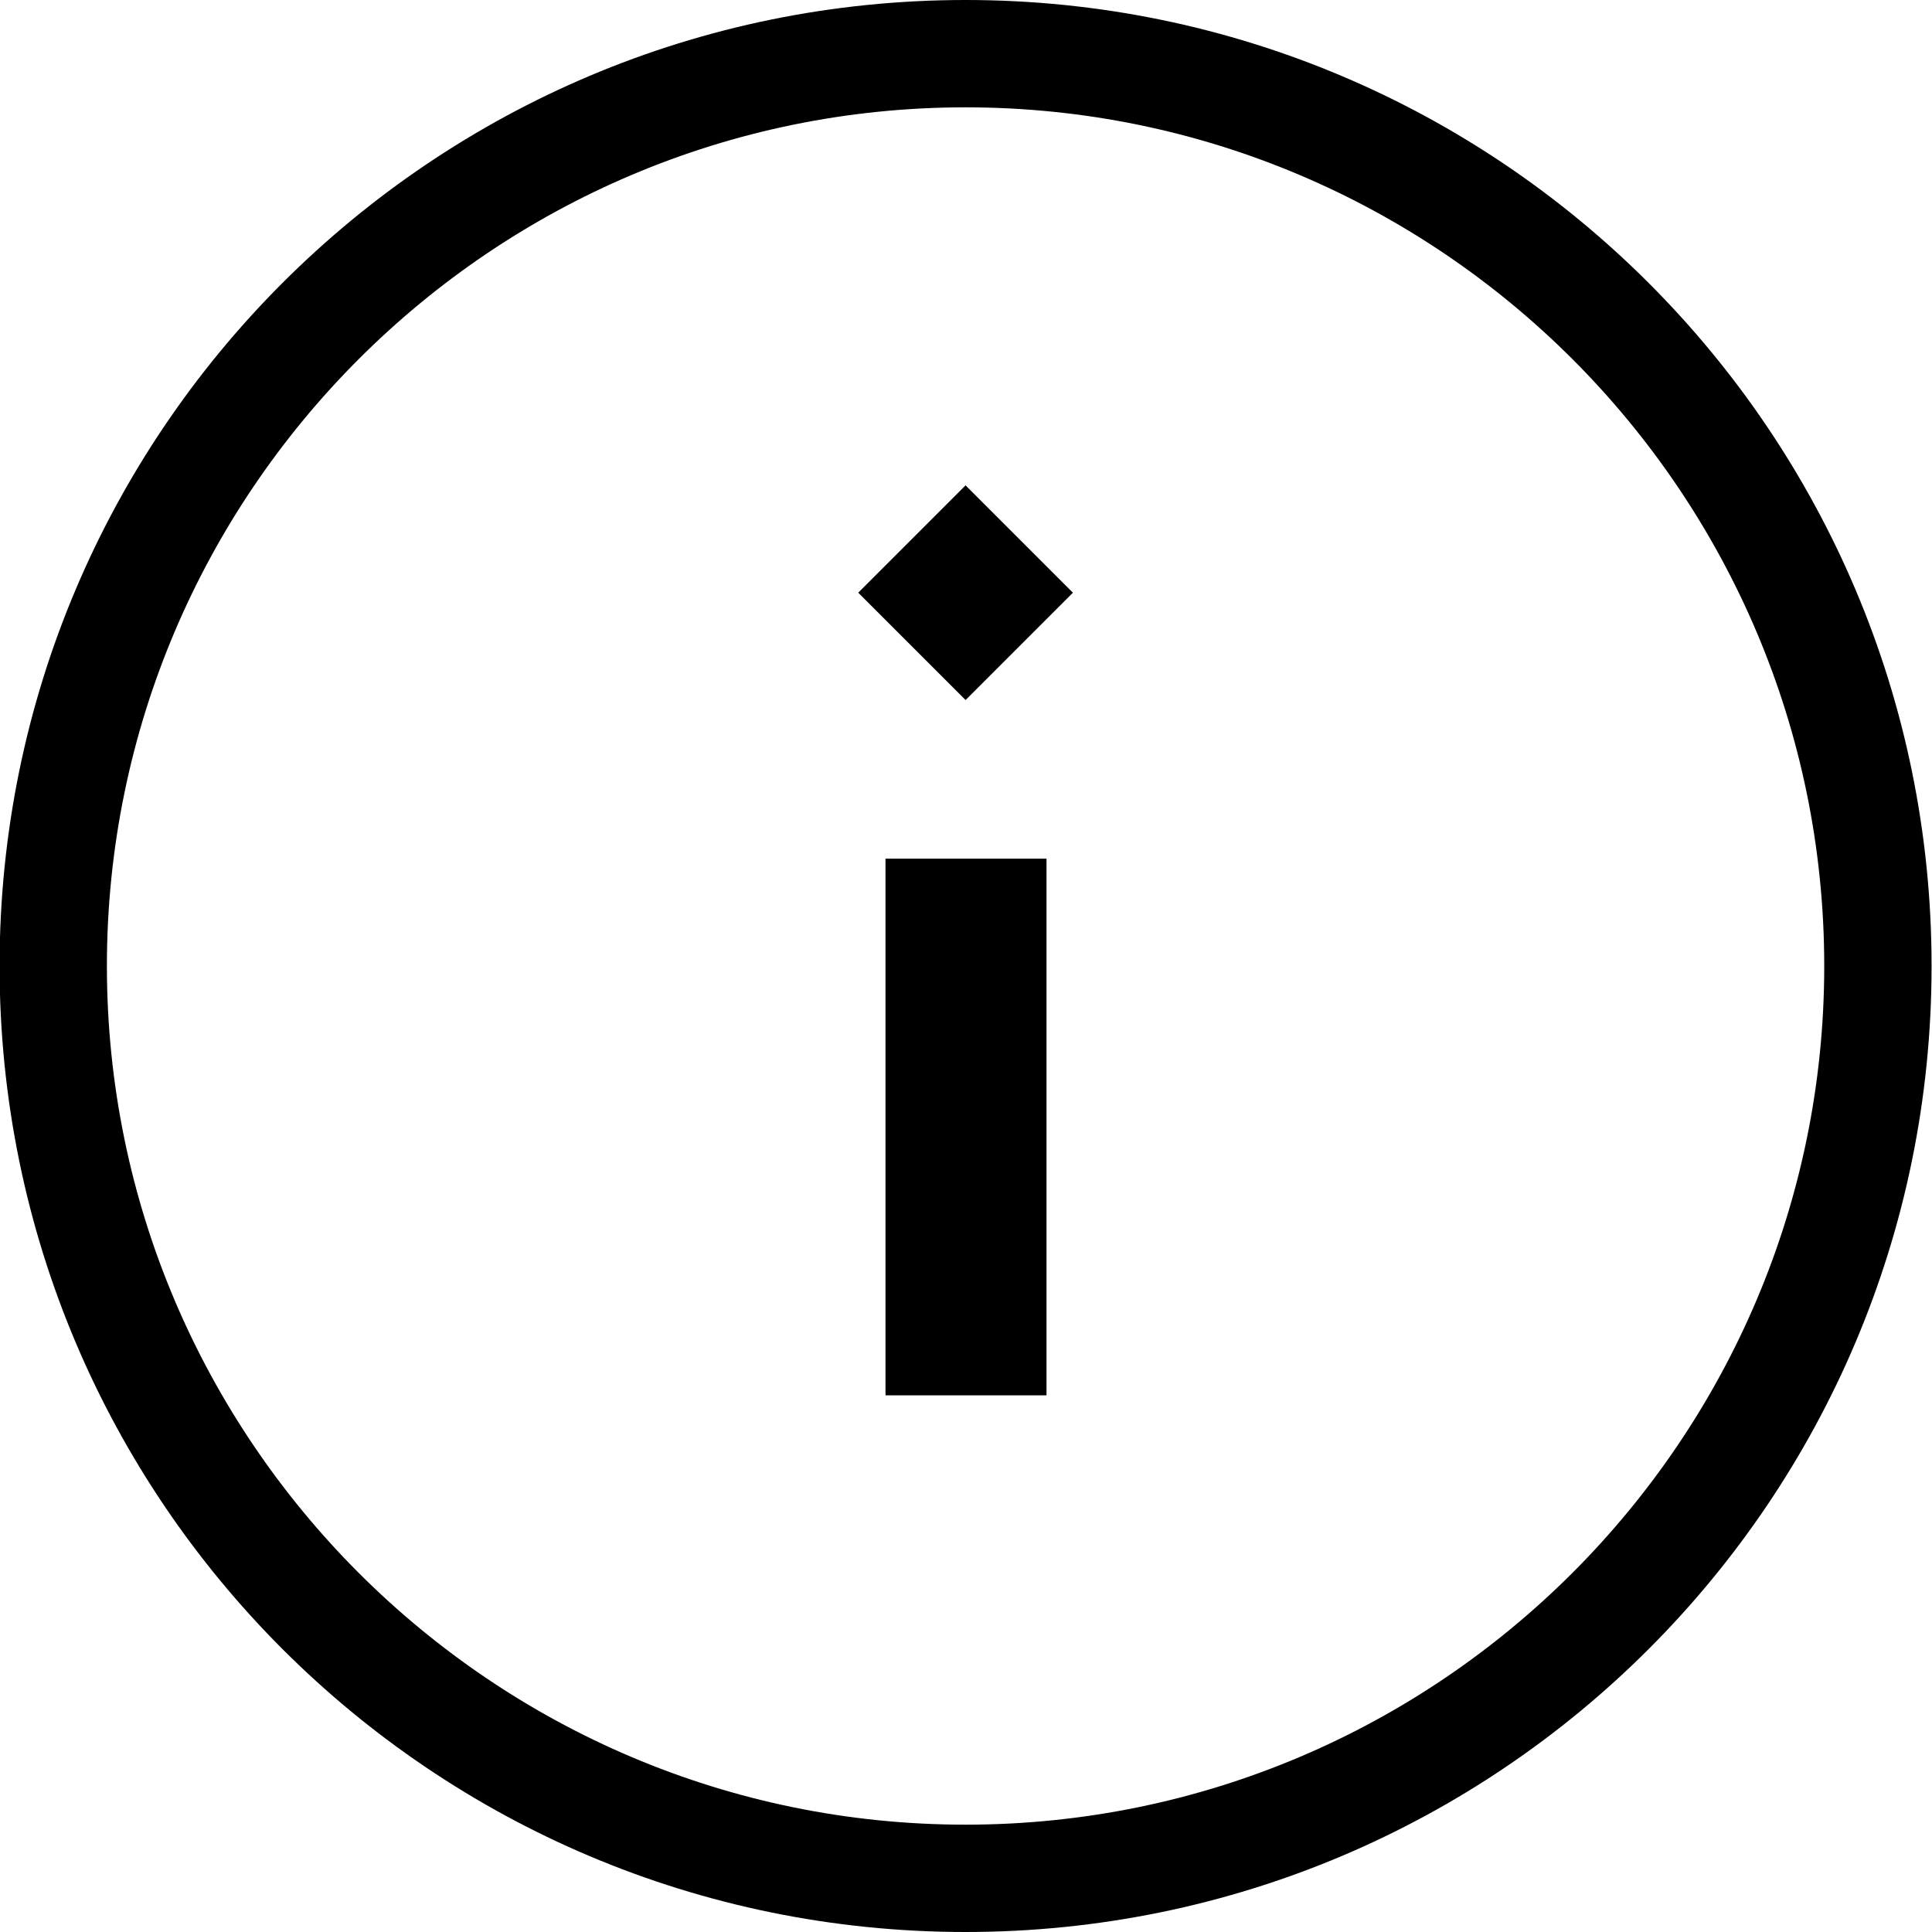
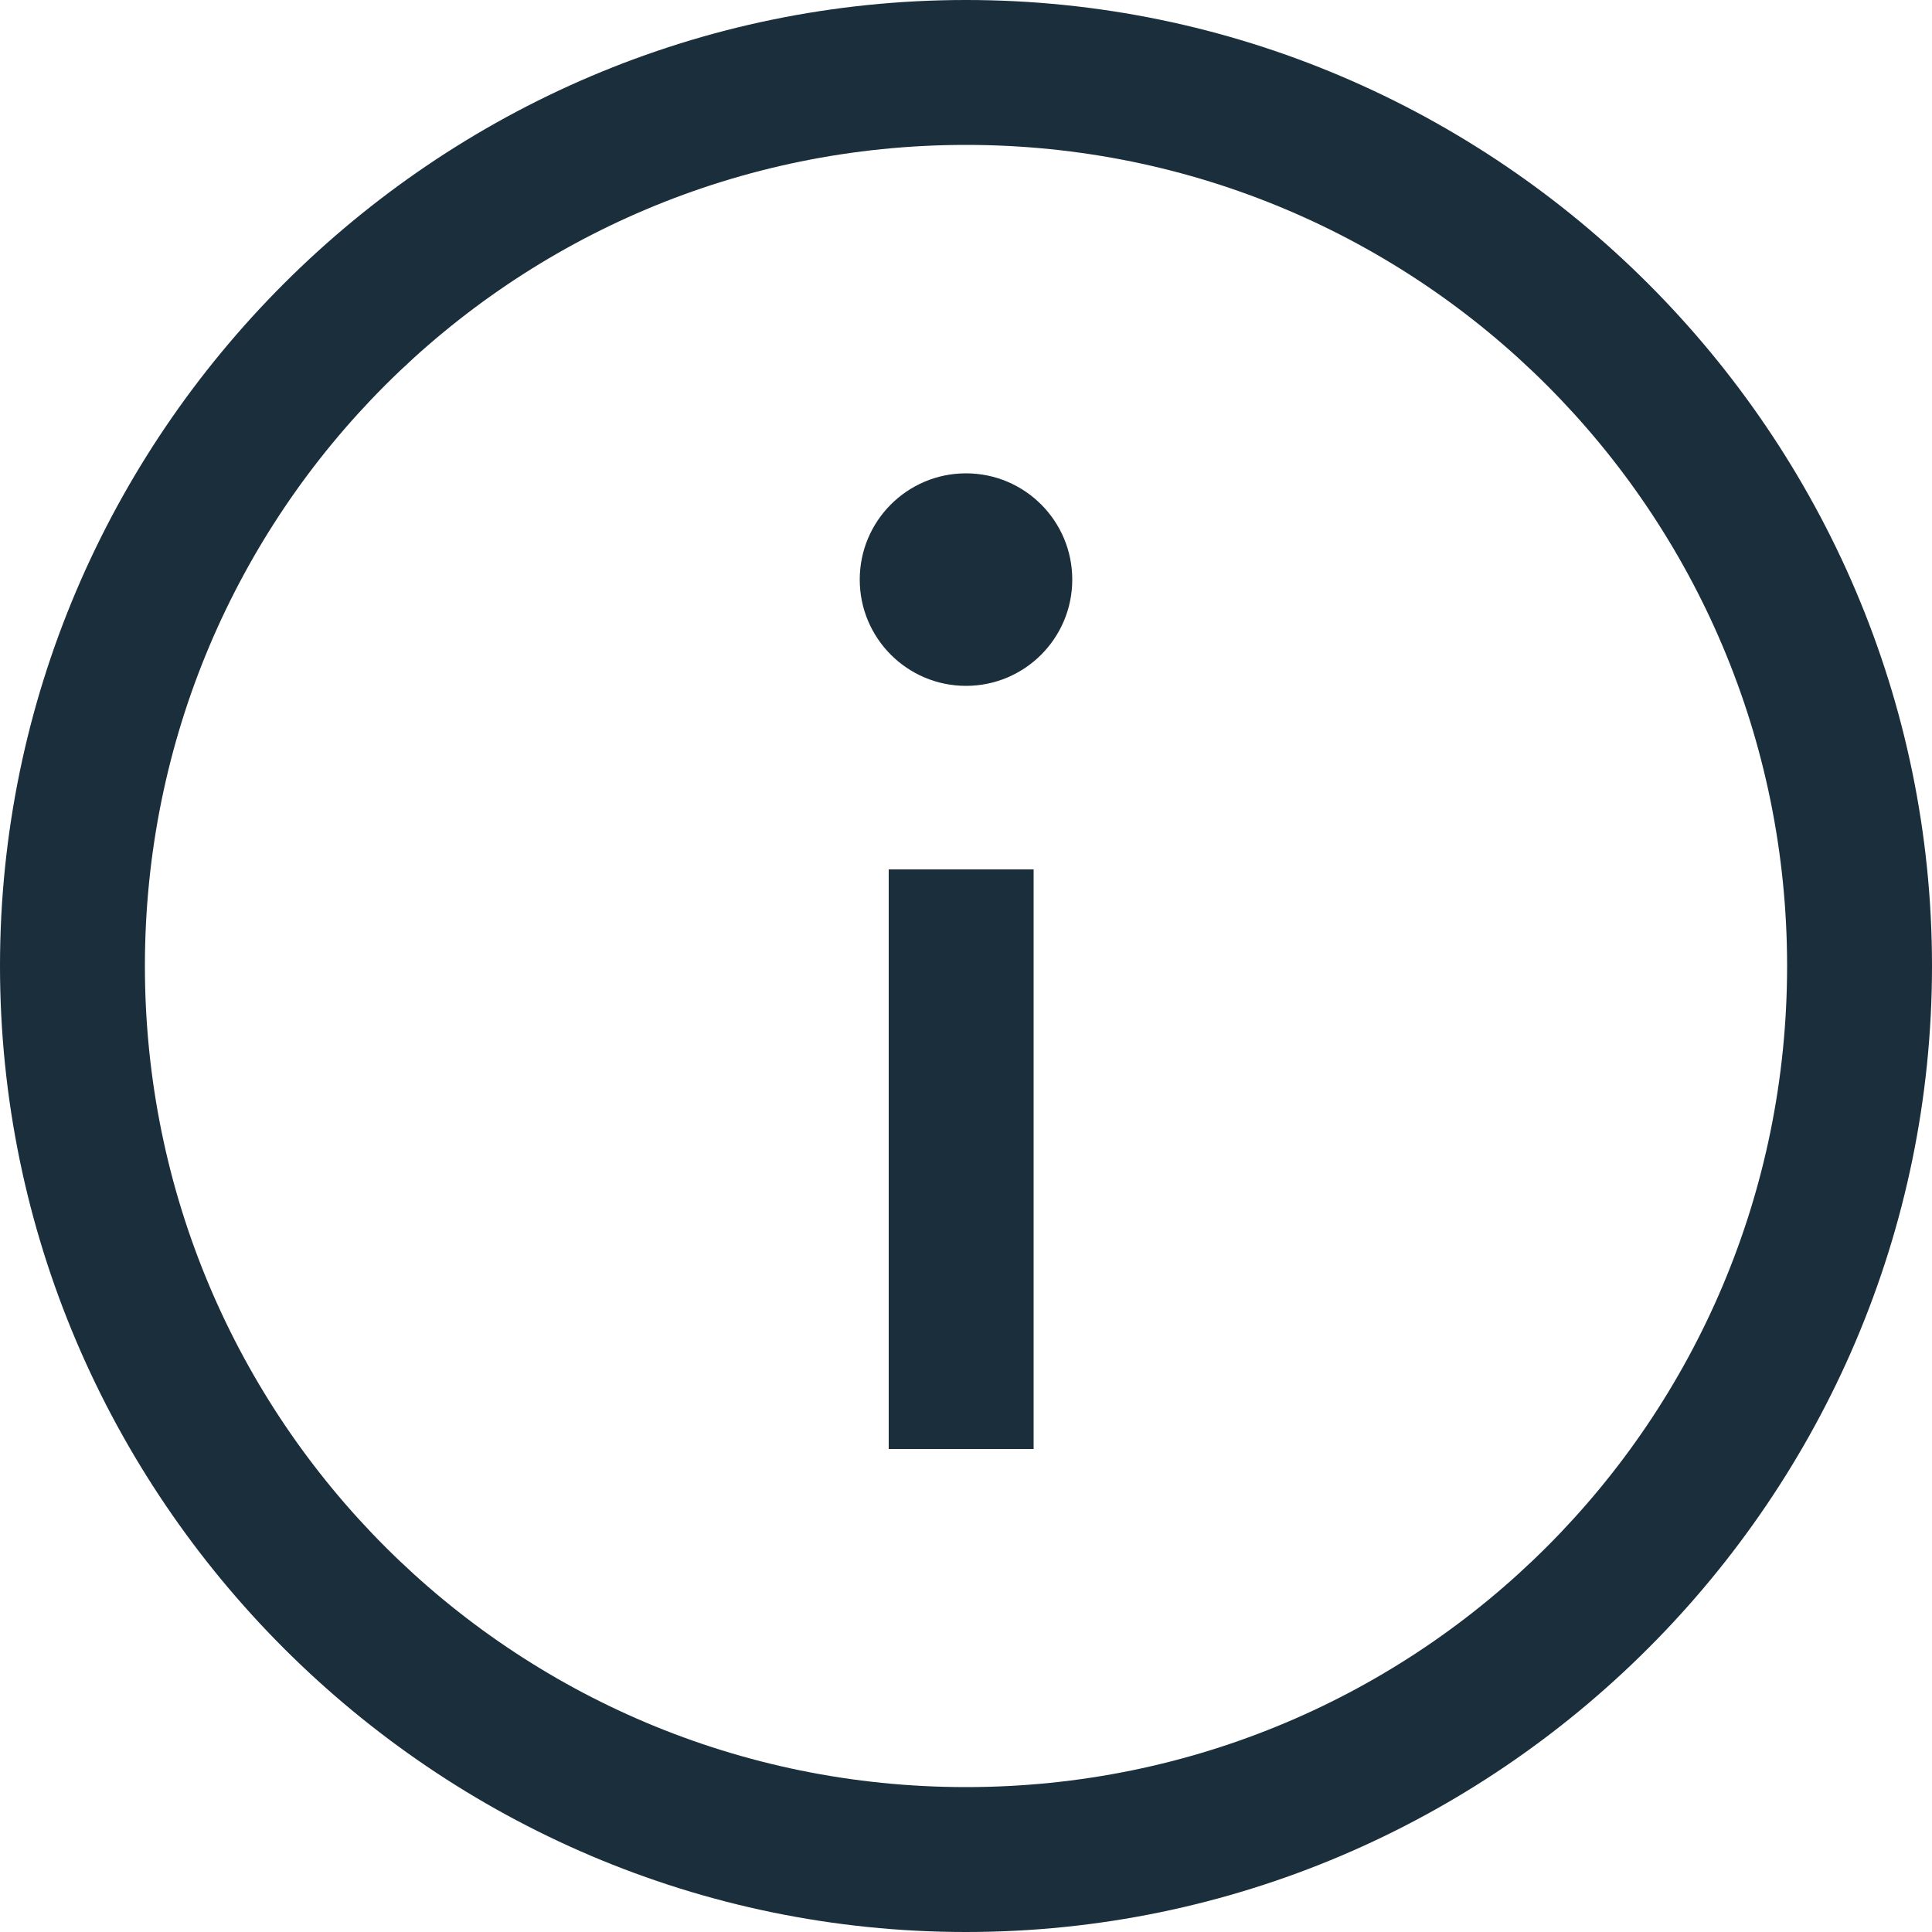
- <svg xmlns="http://www.w3.org/2000/svg" viewBox="0 0 18 18">
-   <path d="M7.996 5.522l1-1 1 1-1 1z" />
-   <path d="M8.996 1c4.411 0 8 3.589 8 8s-3.589 8-8 8-8-3.589-8-8 3.589-8 8-8m0-1c-4.971 0-9 4.029-9 9s4.029 9 9 9 9-4.029 9-9-4.03-9-9-9z" />
-   <path d="M8.25 8h1.5v5h-1.5z" />
+ <svg xmlns="http://www.w3.org/2000/svg" width="20" height="20" viewBox="0 0 20 20">
+   <g fill-rule="nonzero" fill="#1A2E3B">
+     <path d="M10 0C4.5 0 0 4.5 0 10s4.5 10 10 10 10-4.5 10-10S15.5 0 10 0zm0 18.5c-4.7 0-8.5-3.8-8.5-8.5S5.3 1.5 10 1.5s8.5 3.8 8.5 8.5-3.8 8.5-8.5 8.5z" />
+     <path d="M9.2 9h1.5v6H9.2z" />
+     <circle cx="10" cy="6" r="1.1" />
+   </g>
</svg>
